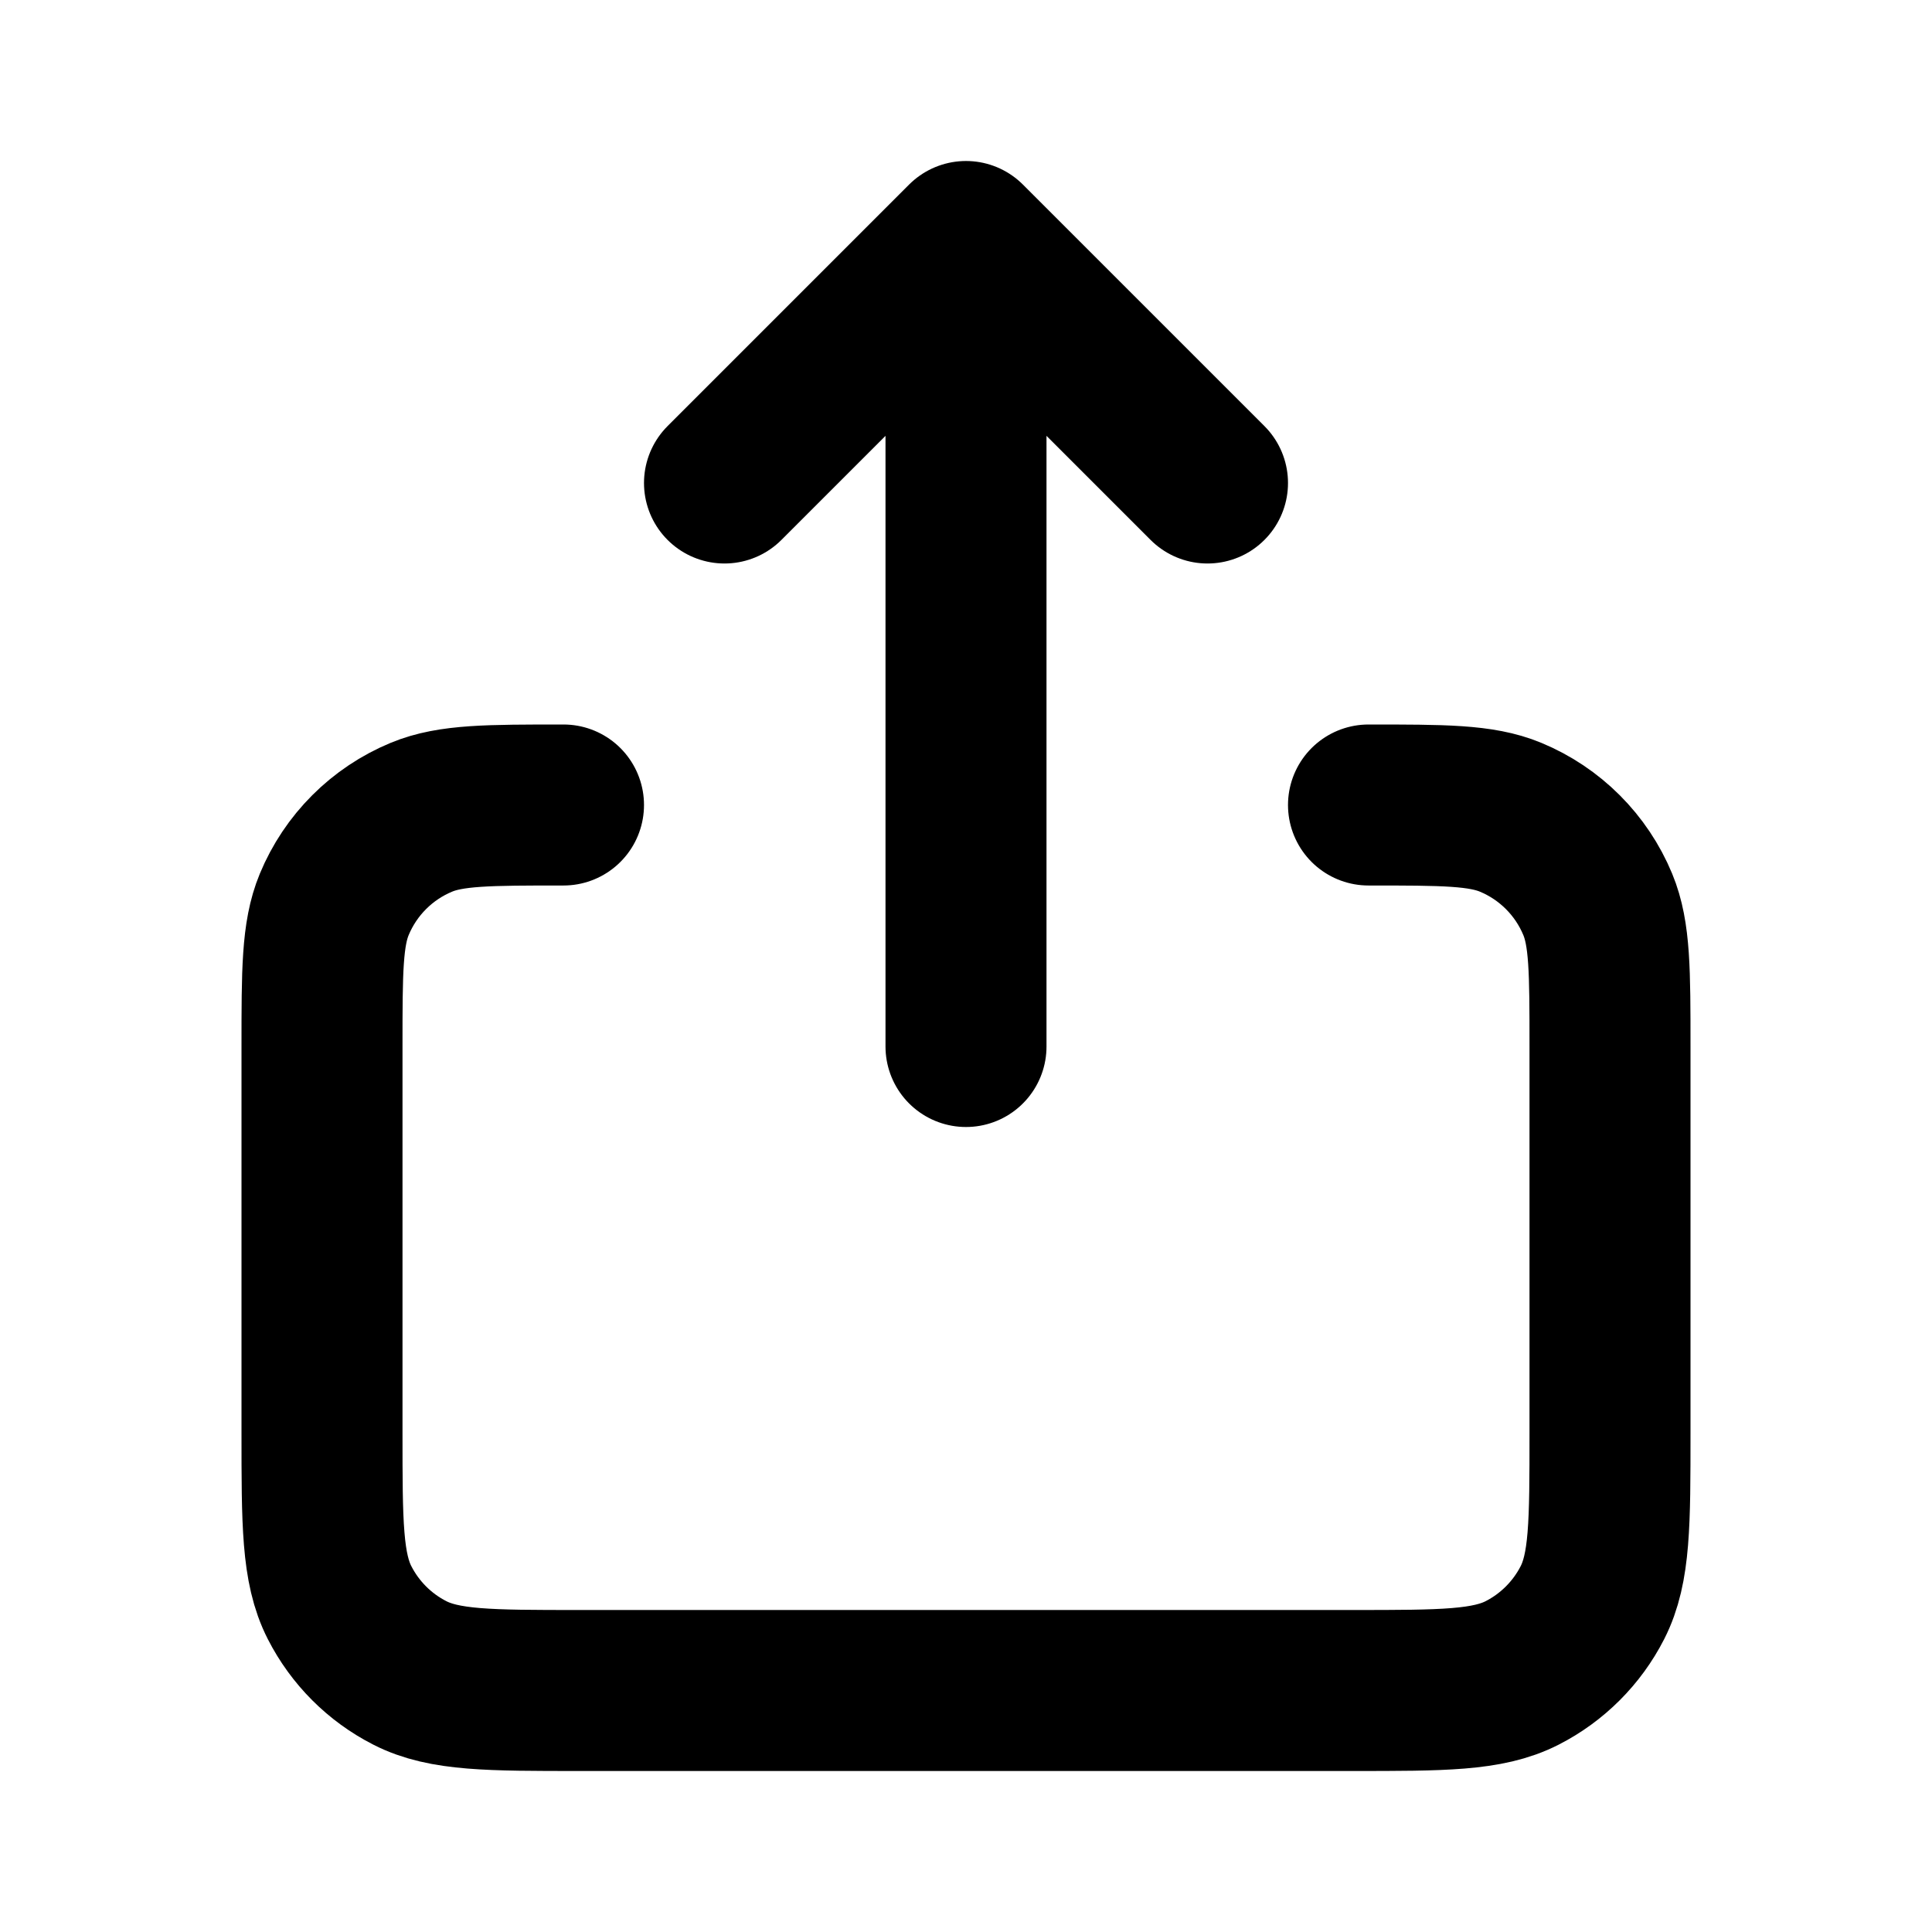
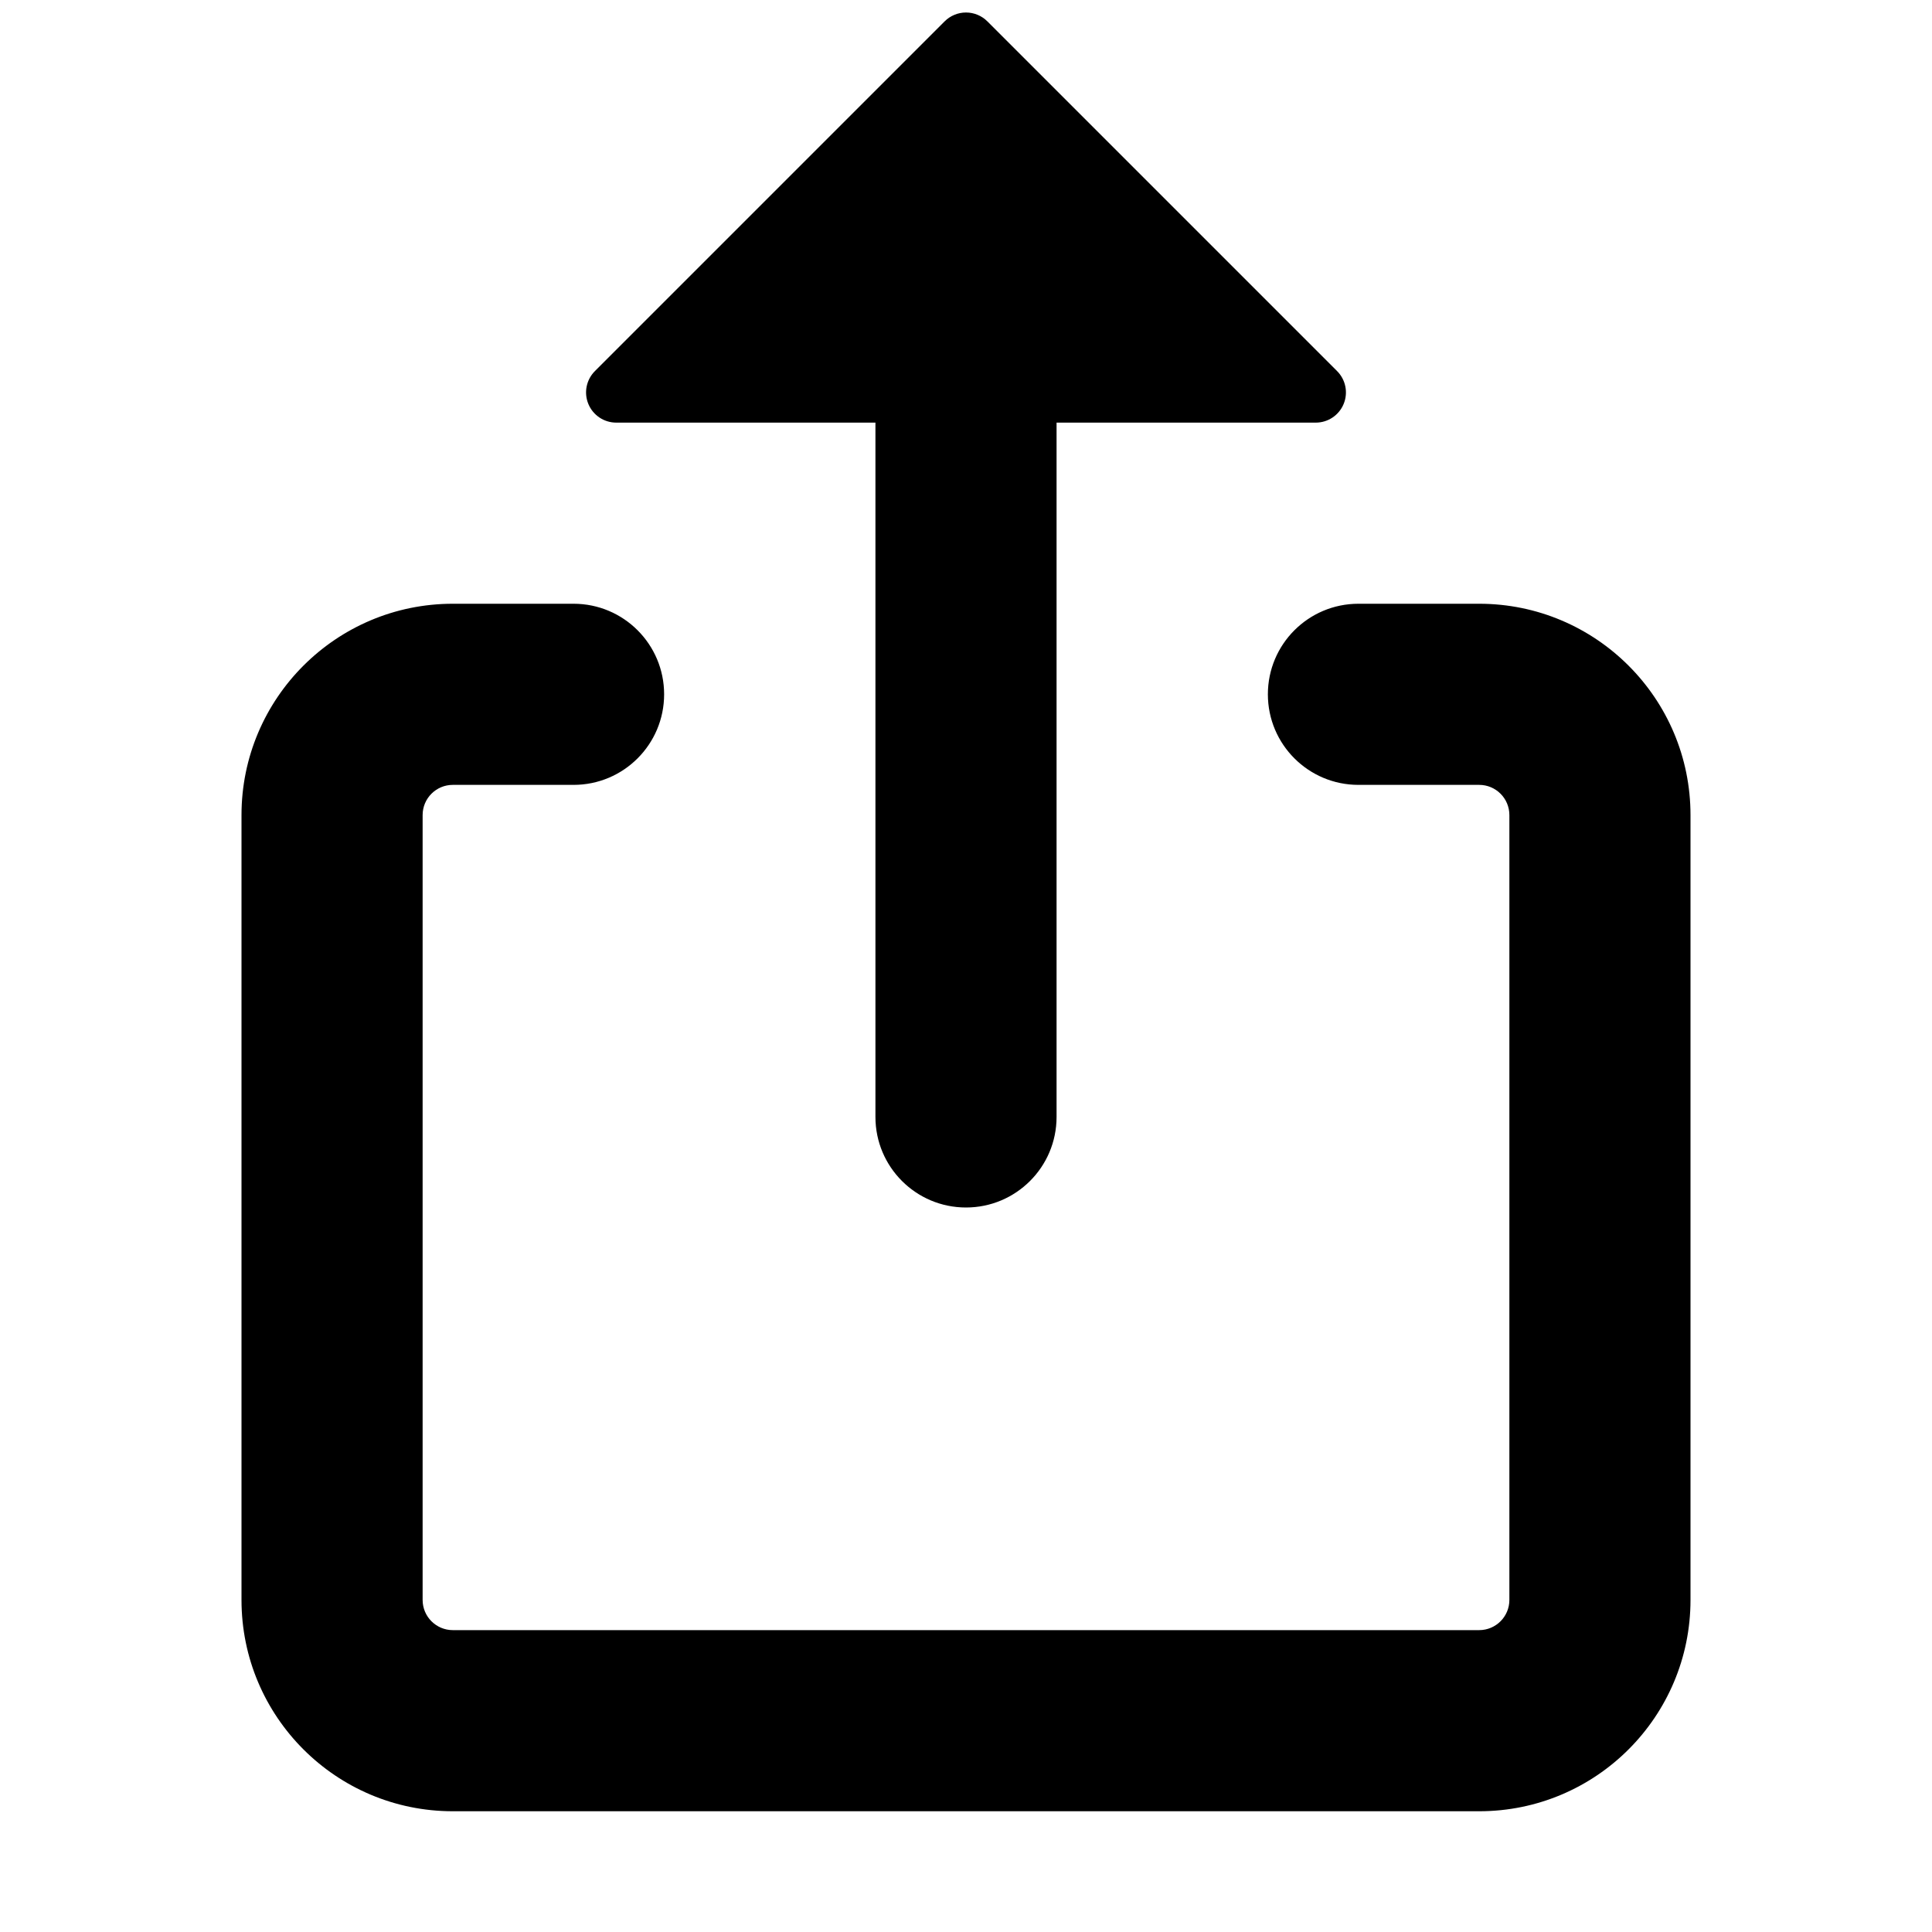
- <svg xmlns="http://www.w3.org/2000/svg" width="800px" height="800px" viewBox="0 0 24 24" fill="none">
-   <g id="Communication / Share_iOS_Export">
-     <path id="Vector" d="M9 6L12 3M12 3L15 6M12 3V13M7 10C6.068 10 5.602 10 5.235 10.152C4.745 10.355 4.355 10.745 4.152 11.235C4 11.602 4 12.068 4 13V17.8C4 18.92 4 19.48 4.218 19.908C4.41 20.284 4.715 20.59 5.092 20.782C5.519 21 6.079 21 7.197 21H16.804C17.922 21 18.48 21 18.908 20.782C19.284 20.59 19.59 20.284 19.782 19.908C20 19.48 20 18.921 20 17.803V13C20 12.068 20 11.602 19.848 11.235C19.645 10.745 19.255 10.355 18.765 10.152C18.398 10 17.932 10 17 10" stroke="#000000" stroke-width="2" stroke-linecap="round" stroke-linejoin="round" />
-   </g>
+ <svg xmlns="http://www.w3.org/2000/svg" width="1em" height="1em" viewBox="0 0 16 16">
+   <path fill="currentColor" d="M3.75 6.5a.25.25 0 0 0-.25.25v6.5c0 .138.112.25.25.25h8.5a.25.25 0 0 0 .25-.25v-6.5a.25.25 0 0 0-.25-.25h-1a.75.75 0 0 1 0-1.5h1c.966 0 1.75.784 1.75 1.75v6.5A1.75 1.75 0 0 1 12.25 15h-8.5A1.75 1.75 0 0 1 2 13.25v-6.5C2 5.784 2.784 5 3.75 5h1a.75.75 0 0 1 0 1.5ZM7.823.177a.25.25 0 0 1 .354 0l2.896 2.896a.25.25 0 0 1-.177.427H8.75v5.75a.75.75 0 0 1-1.5 0V3.5H5.104a.25.25 0 0 1-.177-.427Z" />
</svg>
